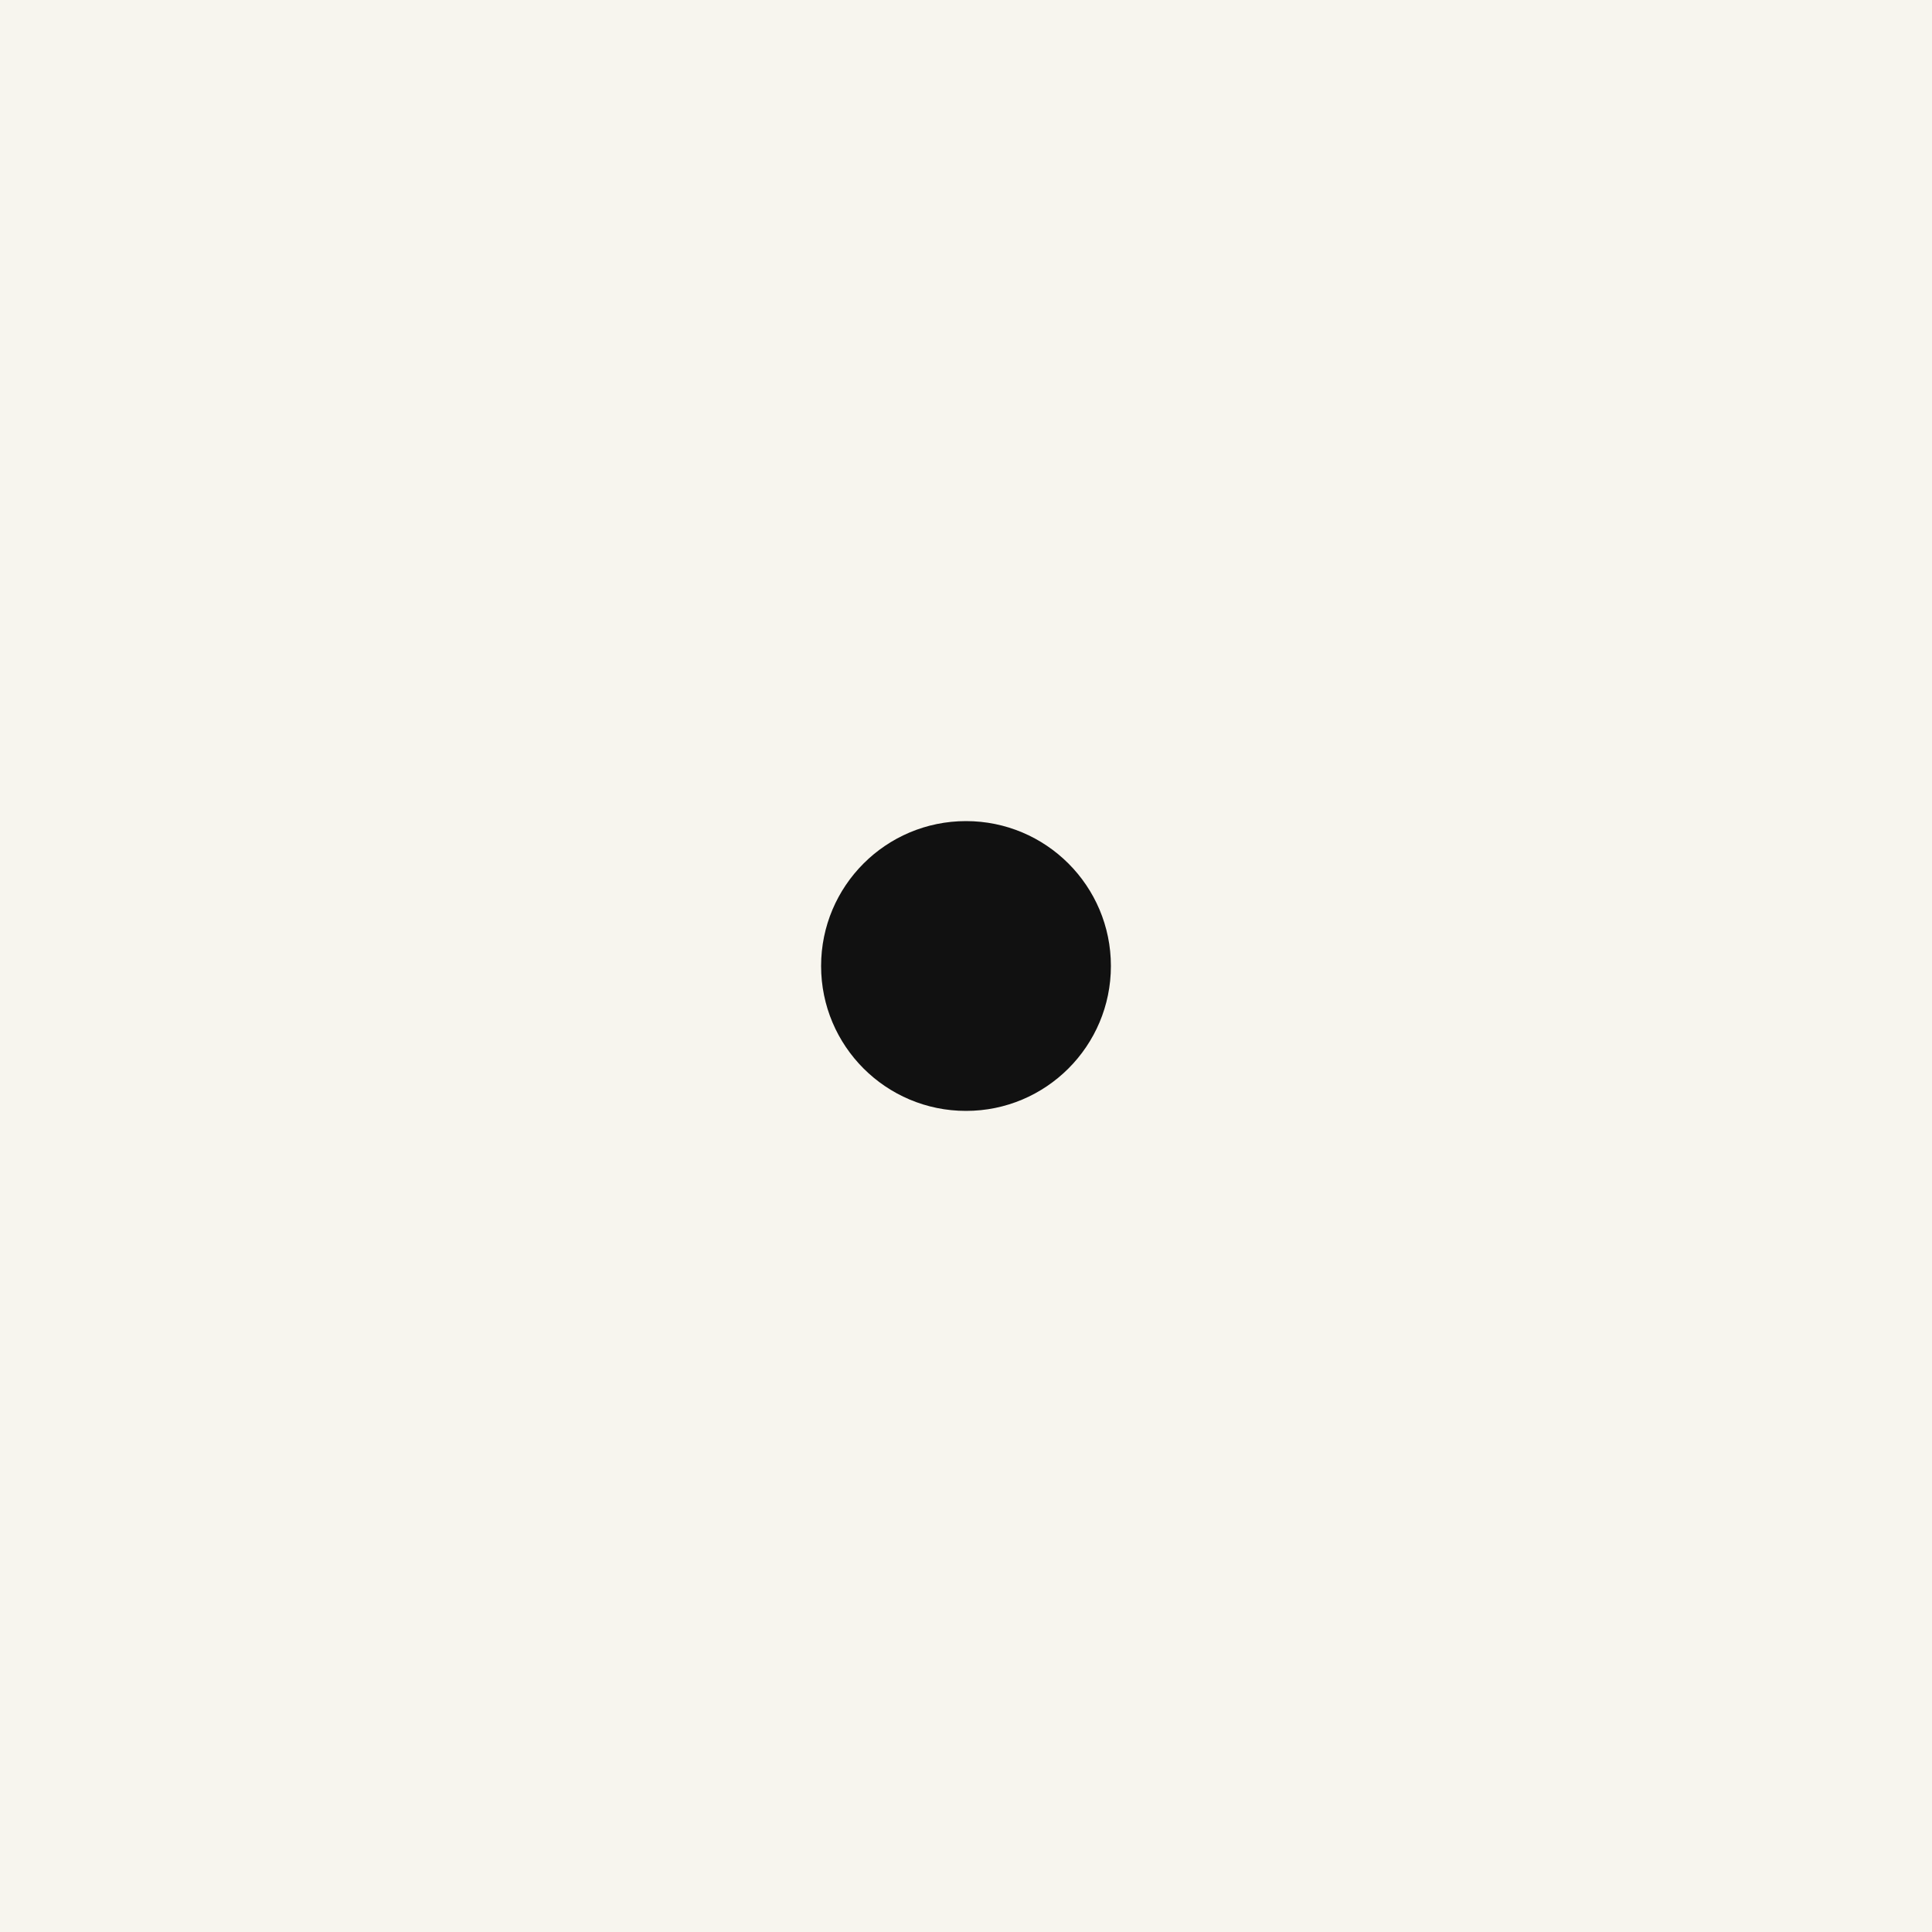
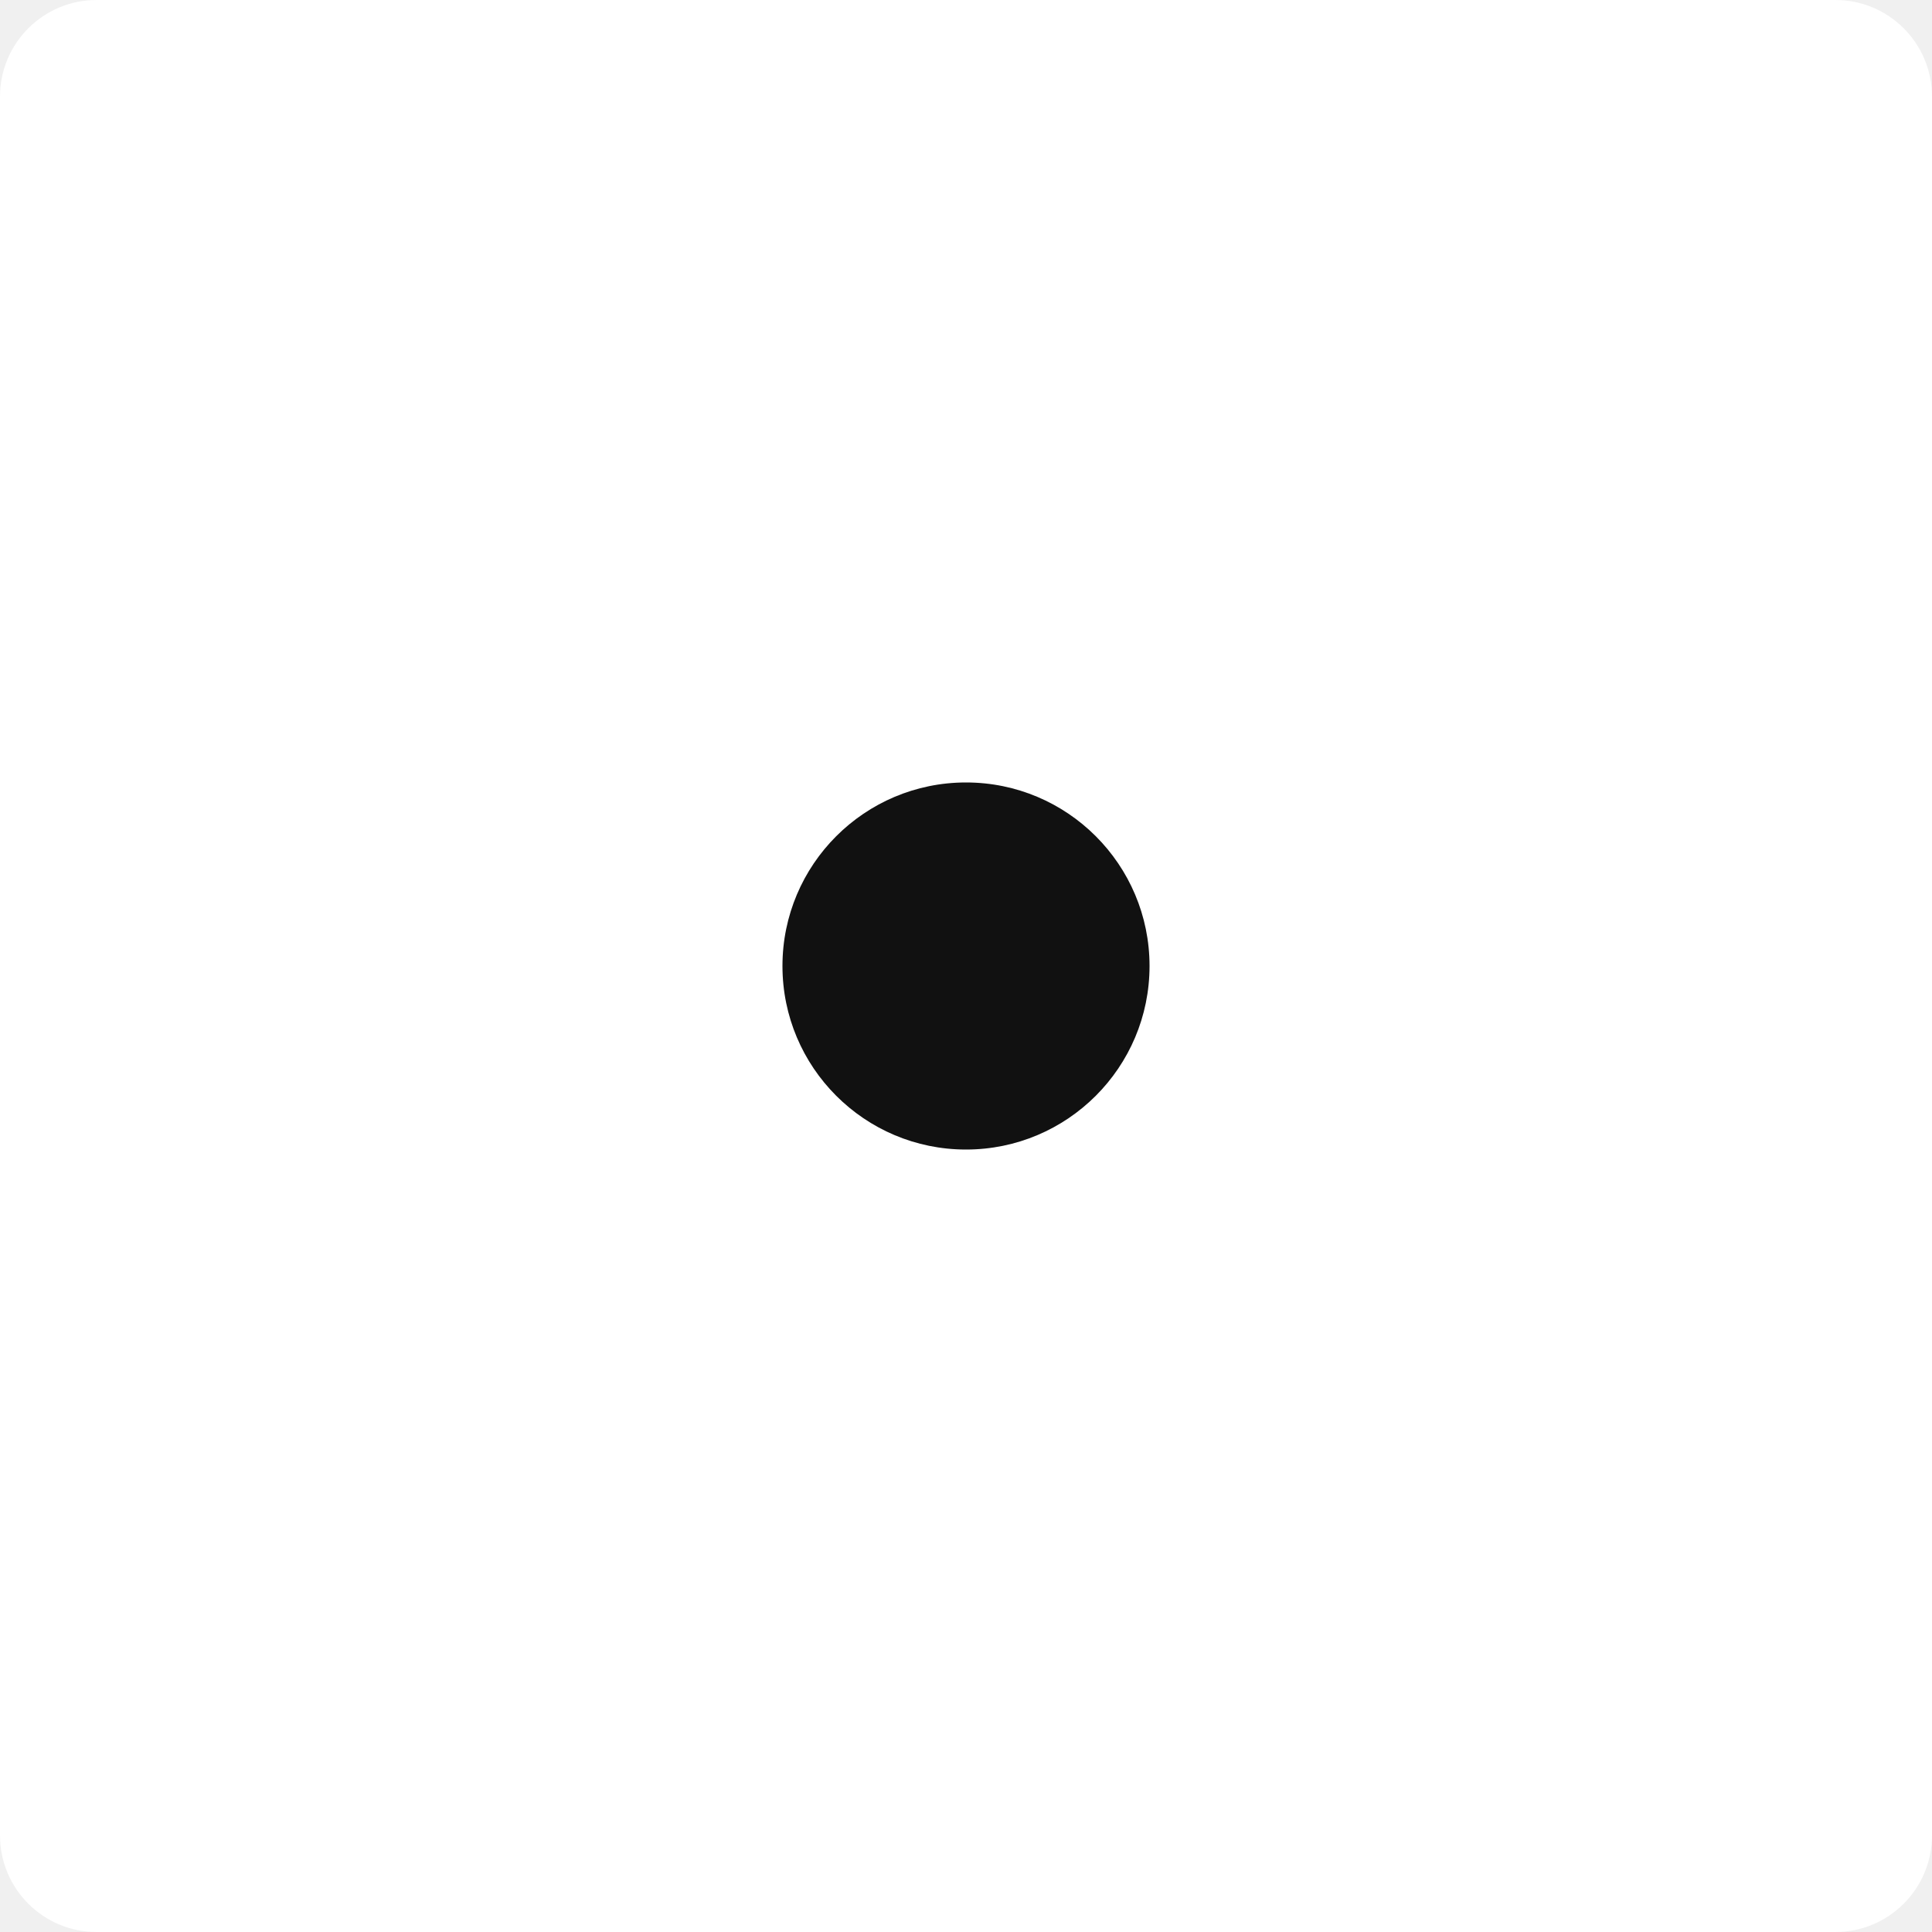
- <svg xmlns="http://www.w3.org/2000/svg" viewBox="0 0 100 100" role="img" aria-labelledby="title">
-   <rect width="100" height="100" rx="0" fill="#f7f5ee" />
-   <circle cx="50" cy="50" r="7.5" fill="#111111" />
+ <svg xmlns="http://www.w3.org/2000/svg" viewBox="0 0 100 100" aria-hidden="true">
+   <rect width="100" height="100" rx="5" ry="5" fill="#ffffff" />
+   <circle cx="50" cy="50" r="9.5" fill="#111111" />
</svg>
